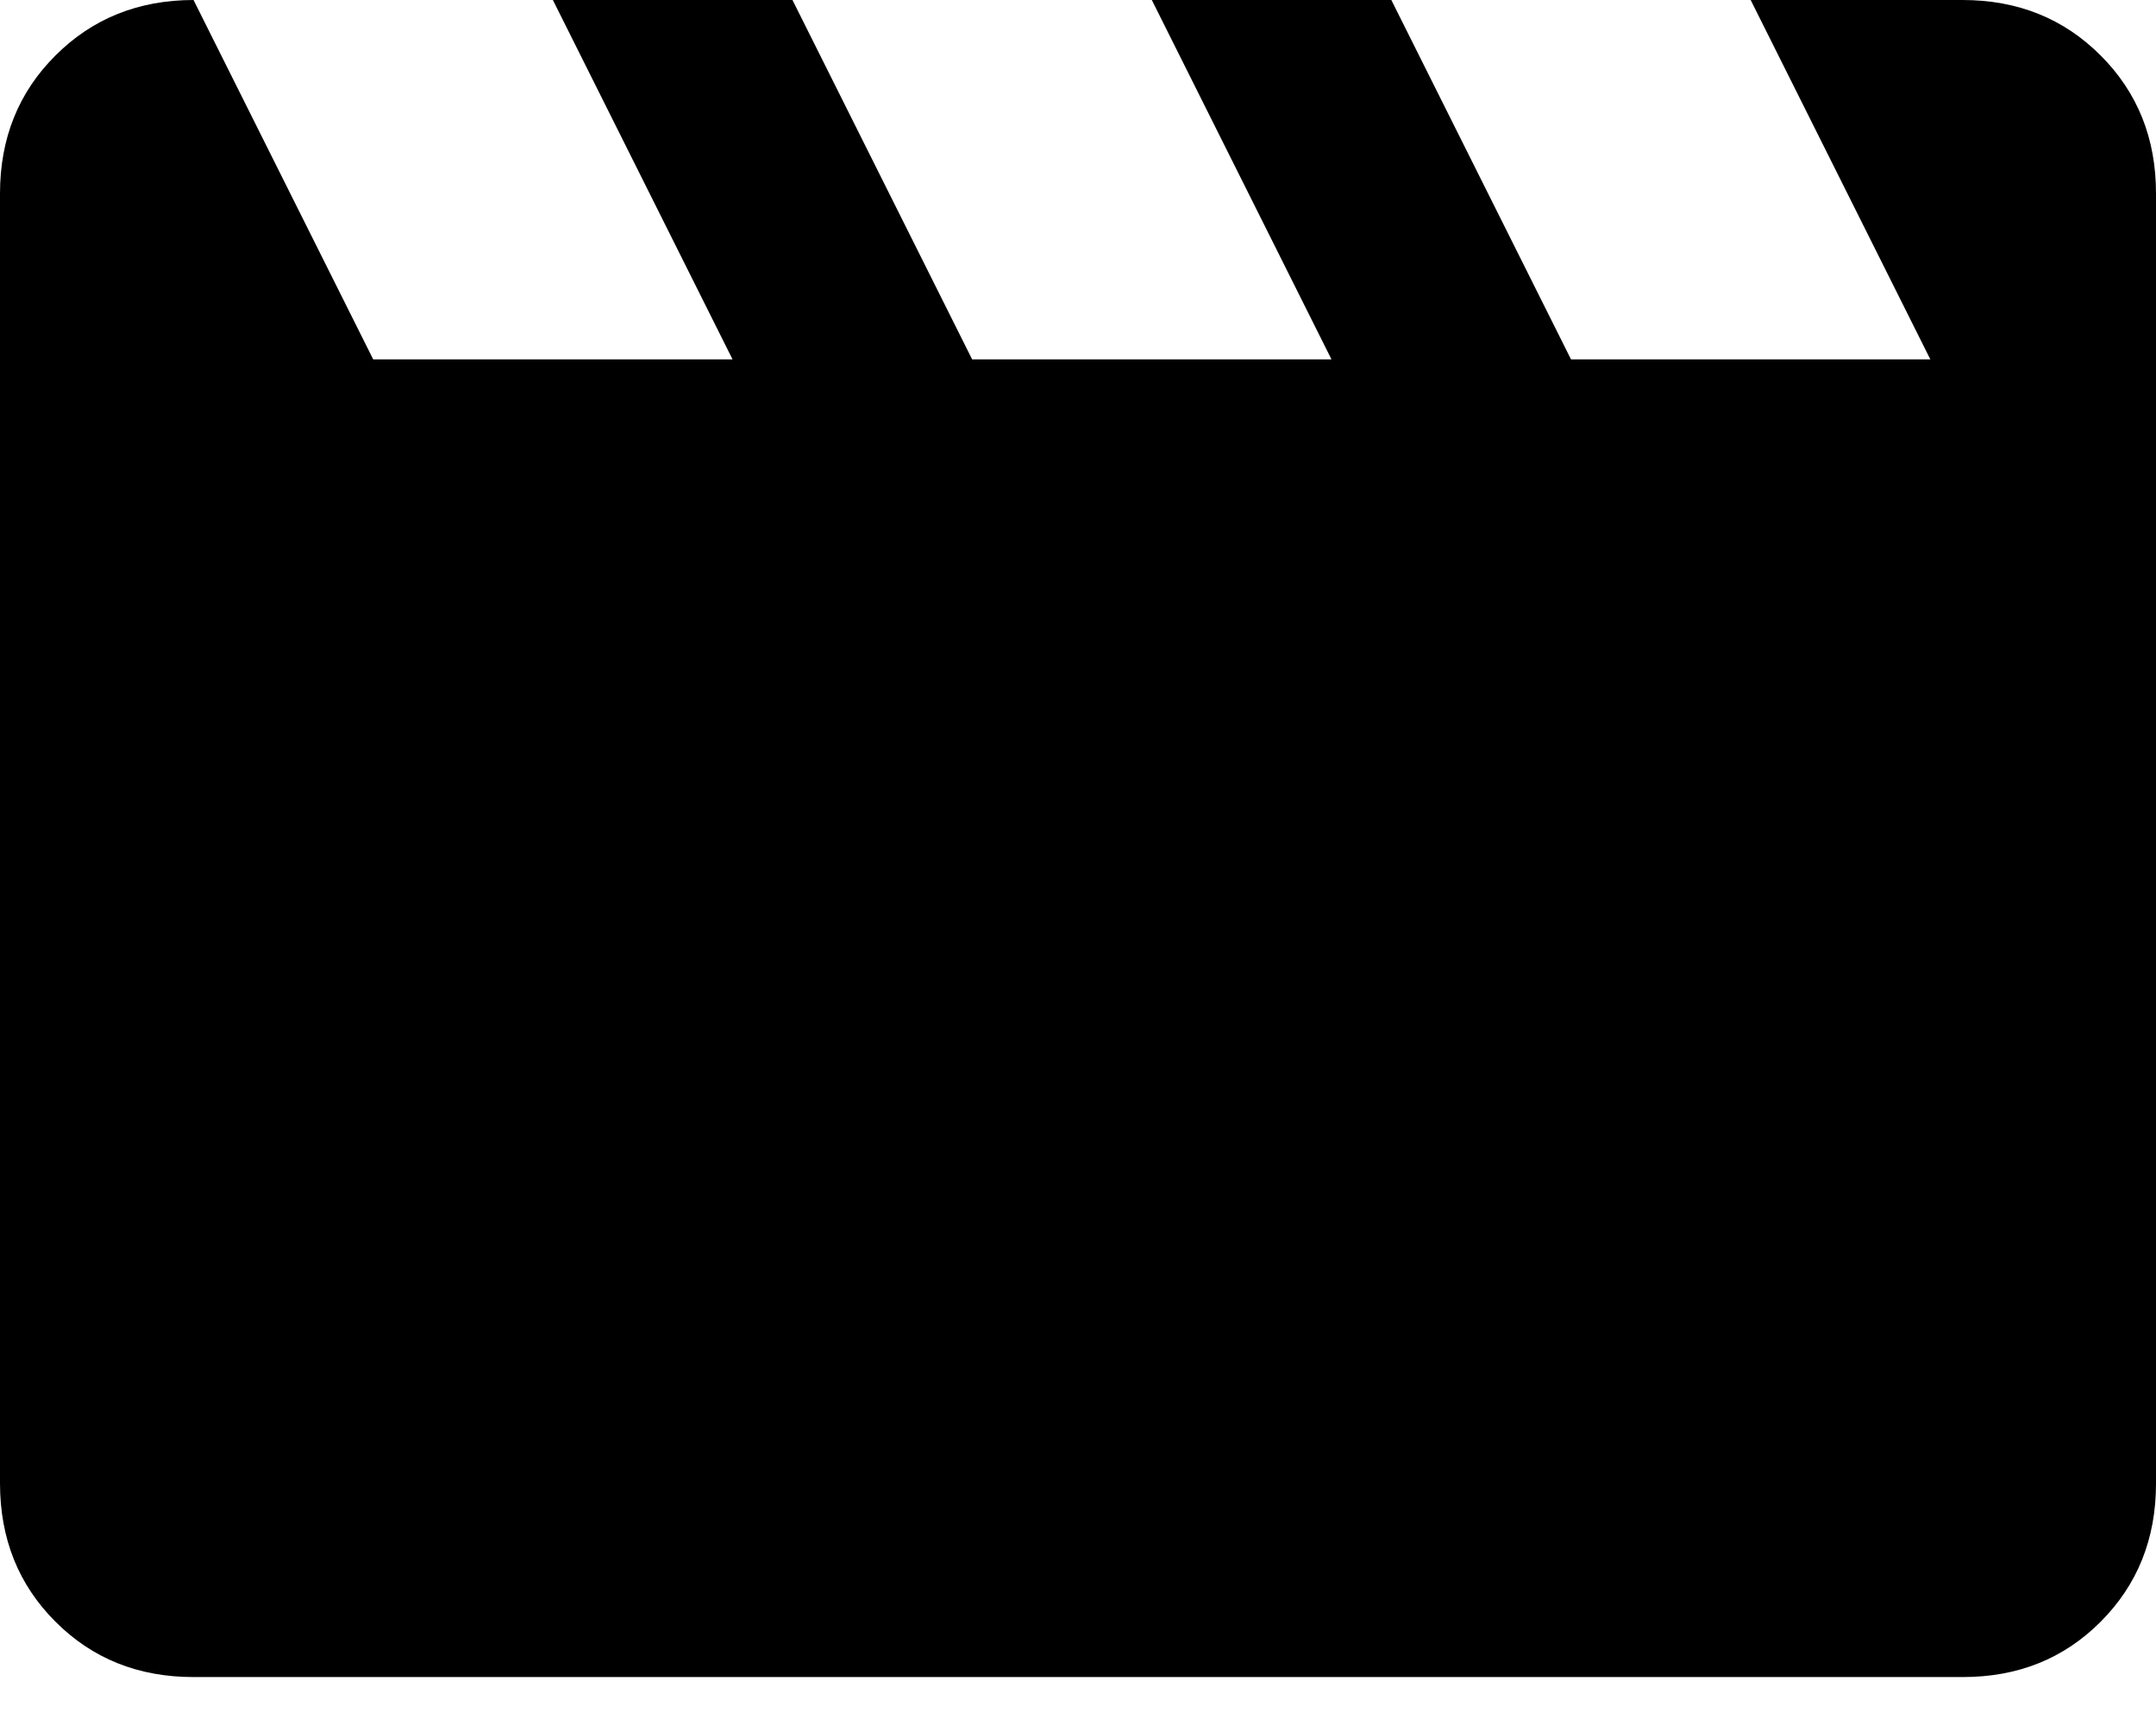
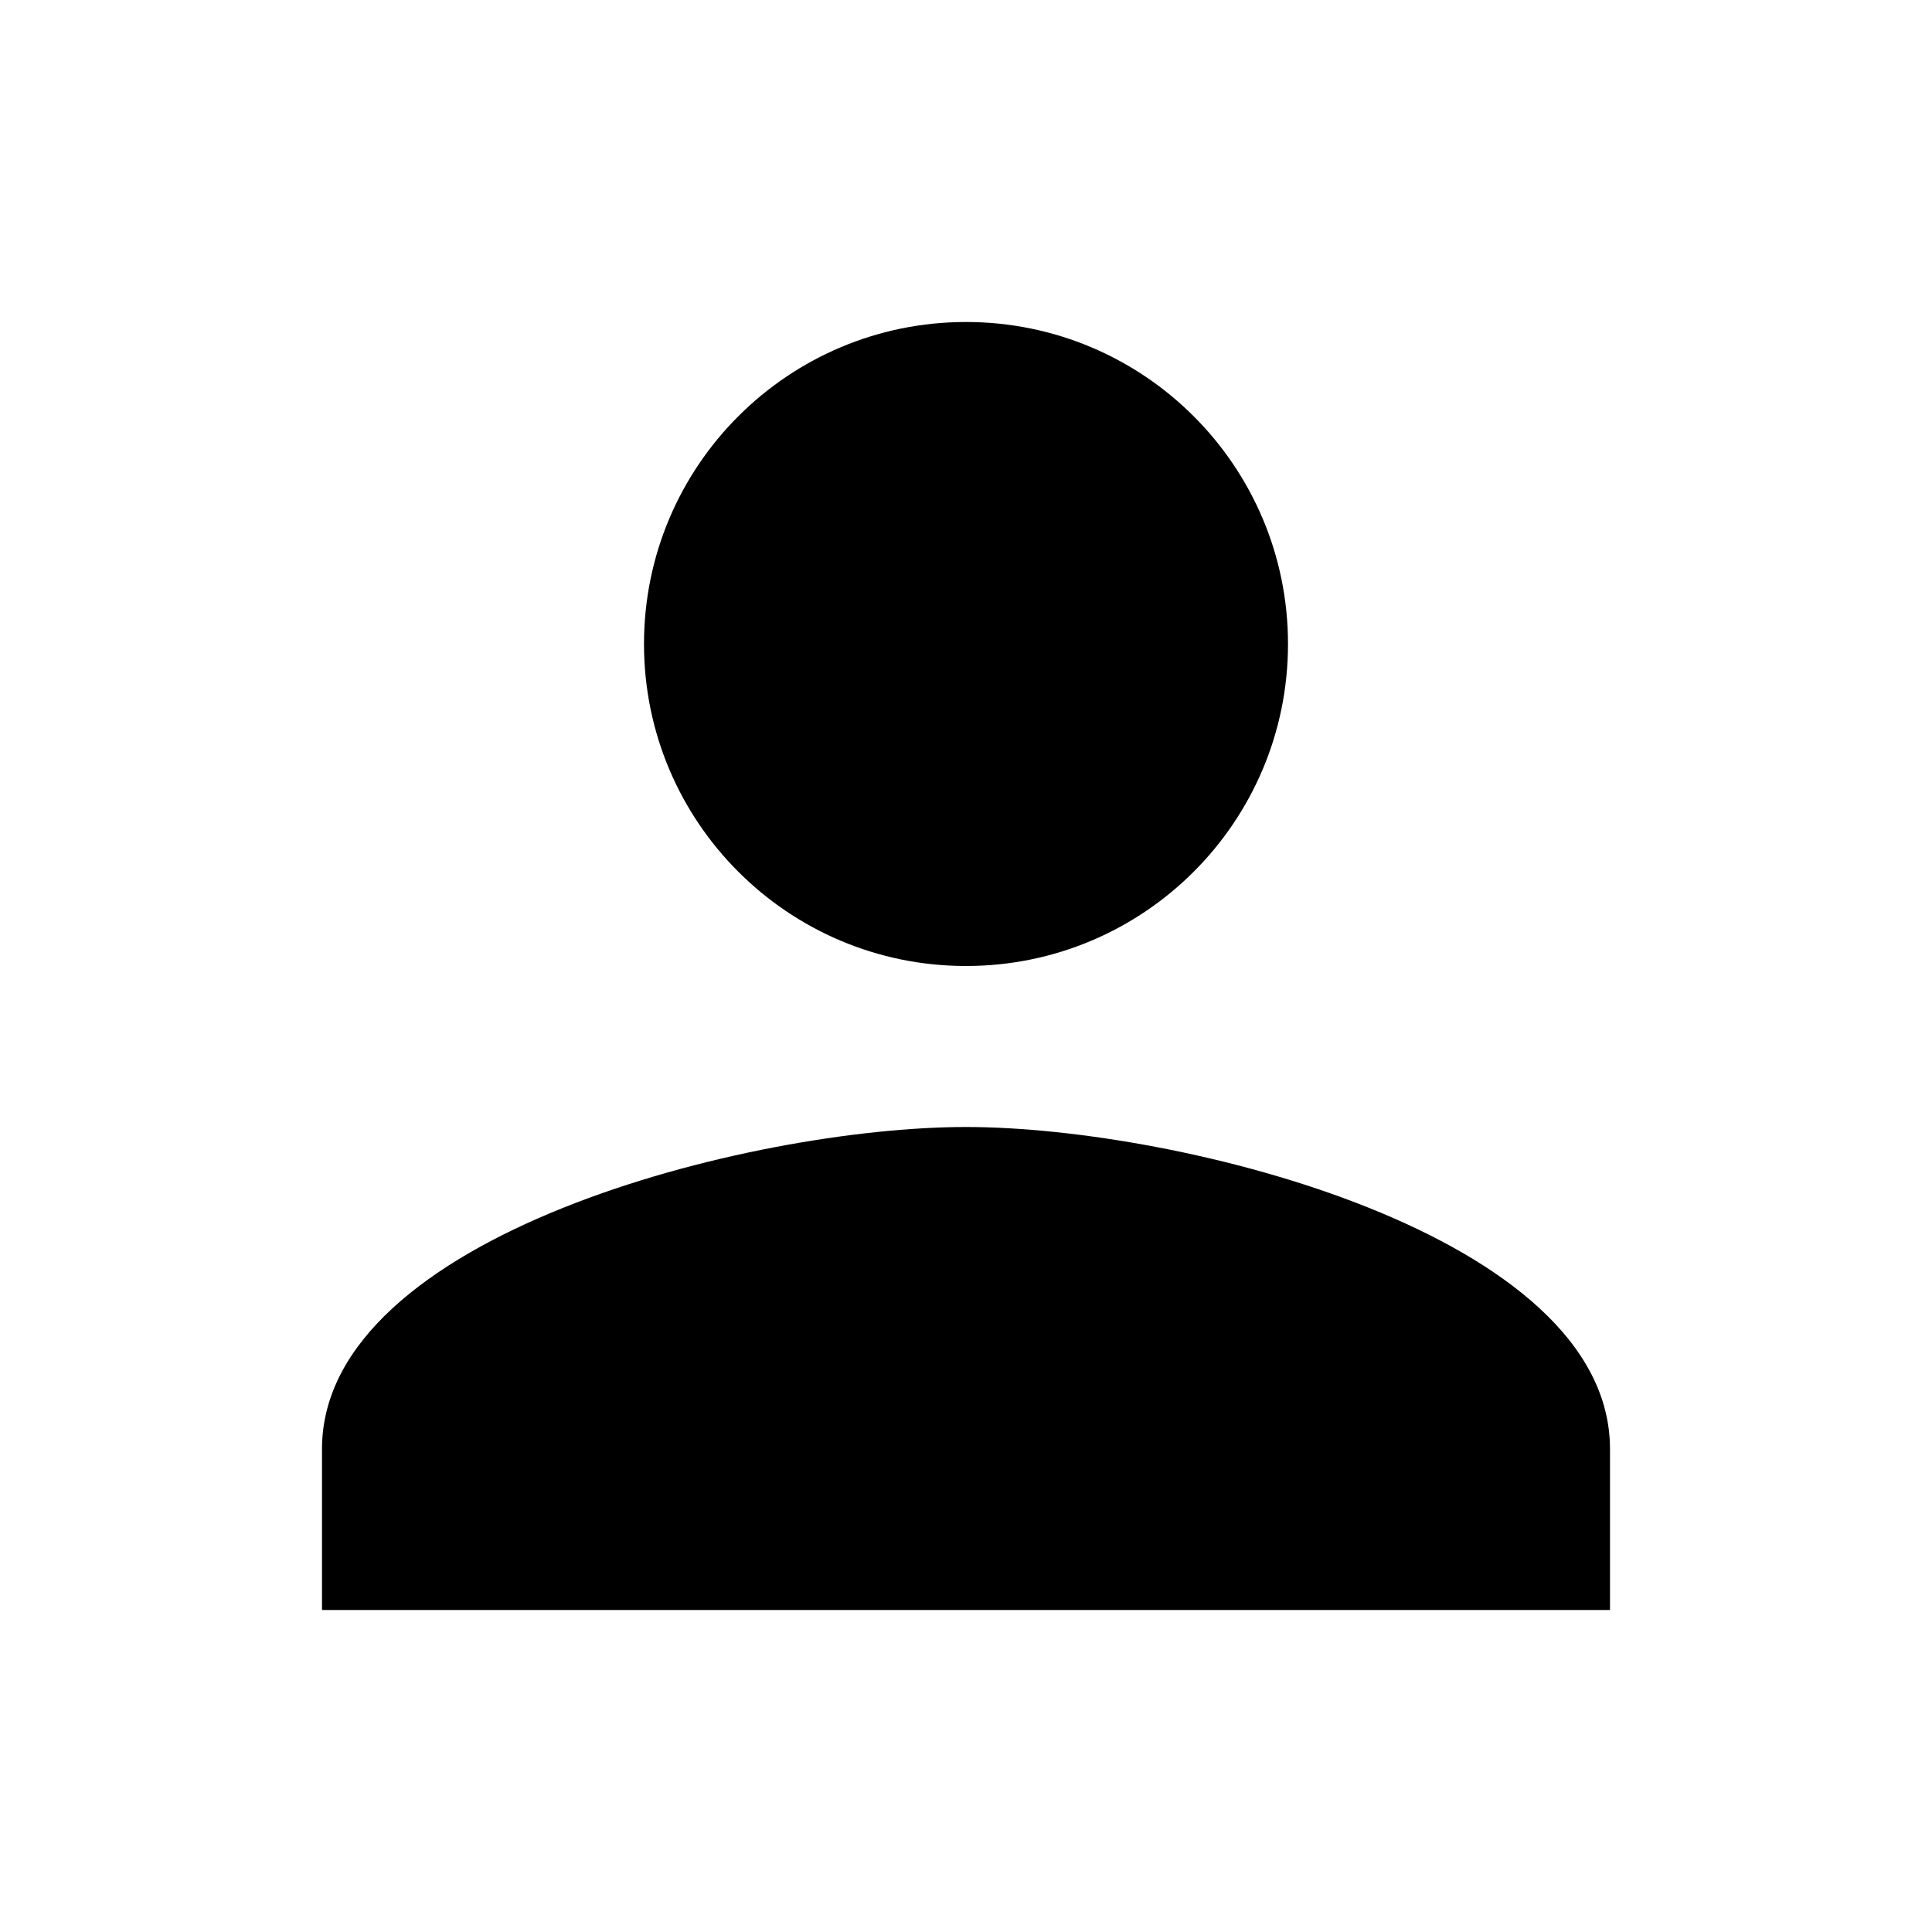
- <svg xmlns="http://www.w3.org/2000/svg" fill="none" viewBox="0 0 30 24">
-   <path d="M2.693 0L5.193 5H10.193L7.693 0H11.027L13.527 5H18.527L16.027 0H19.36L21.86 5H26.86L24.36 0H27.308C28.075 0 28.716 0.257 29.23 0.772C29.744 1.286 30.001 1.927 30 2.693V20.642C30 21.408 29.743 22.049 29.23 22.563C28.717 23.078 28.076 23.334 27.308 23.333H2.692C1.925 23.333 1.285 23.077 0.772 22.563C0.258 22.05 0.001 21.409 0 20.64V2.693C0 1.926 0.257 1.285 0.772 0.772C1.286 0.258 1.926 0.001 2.692 0" fill="currentColor" />
+ <svg xmlns="http://www.w3.org/2000/svg" viewBox="0 0 24 24">
+   <path fill="currentColor" d="M12 12c2.21 0 4-1.79 4-4s-1.79-4-4-4s-4 1.79-4 4s1.79 4 4 4m0 2c-2.67 0-8 1.34-8 4v2h16v-2c0-2.66-5.33-4-8-4" />
</svg>
